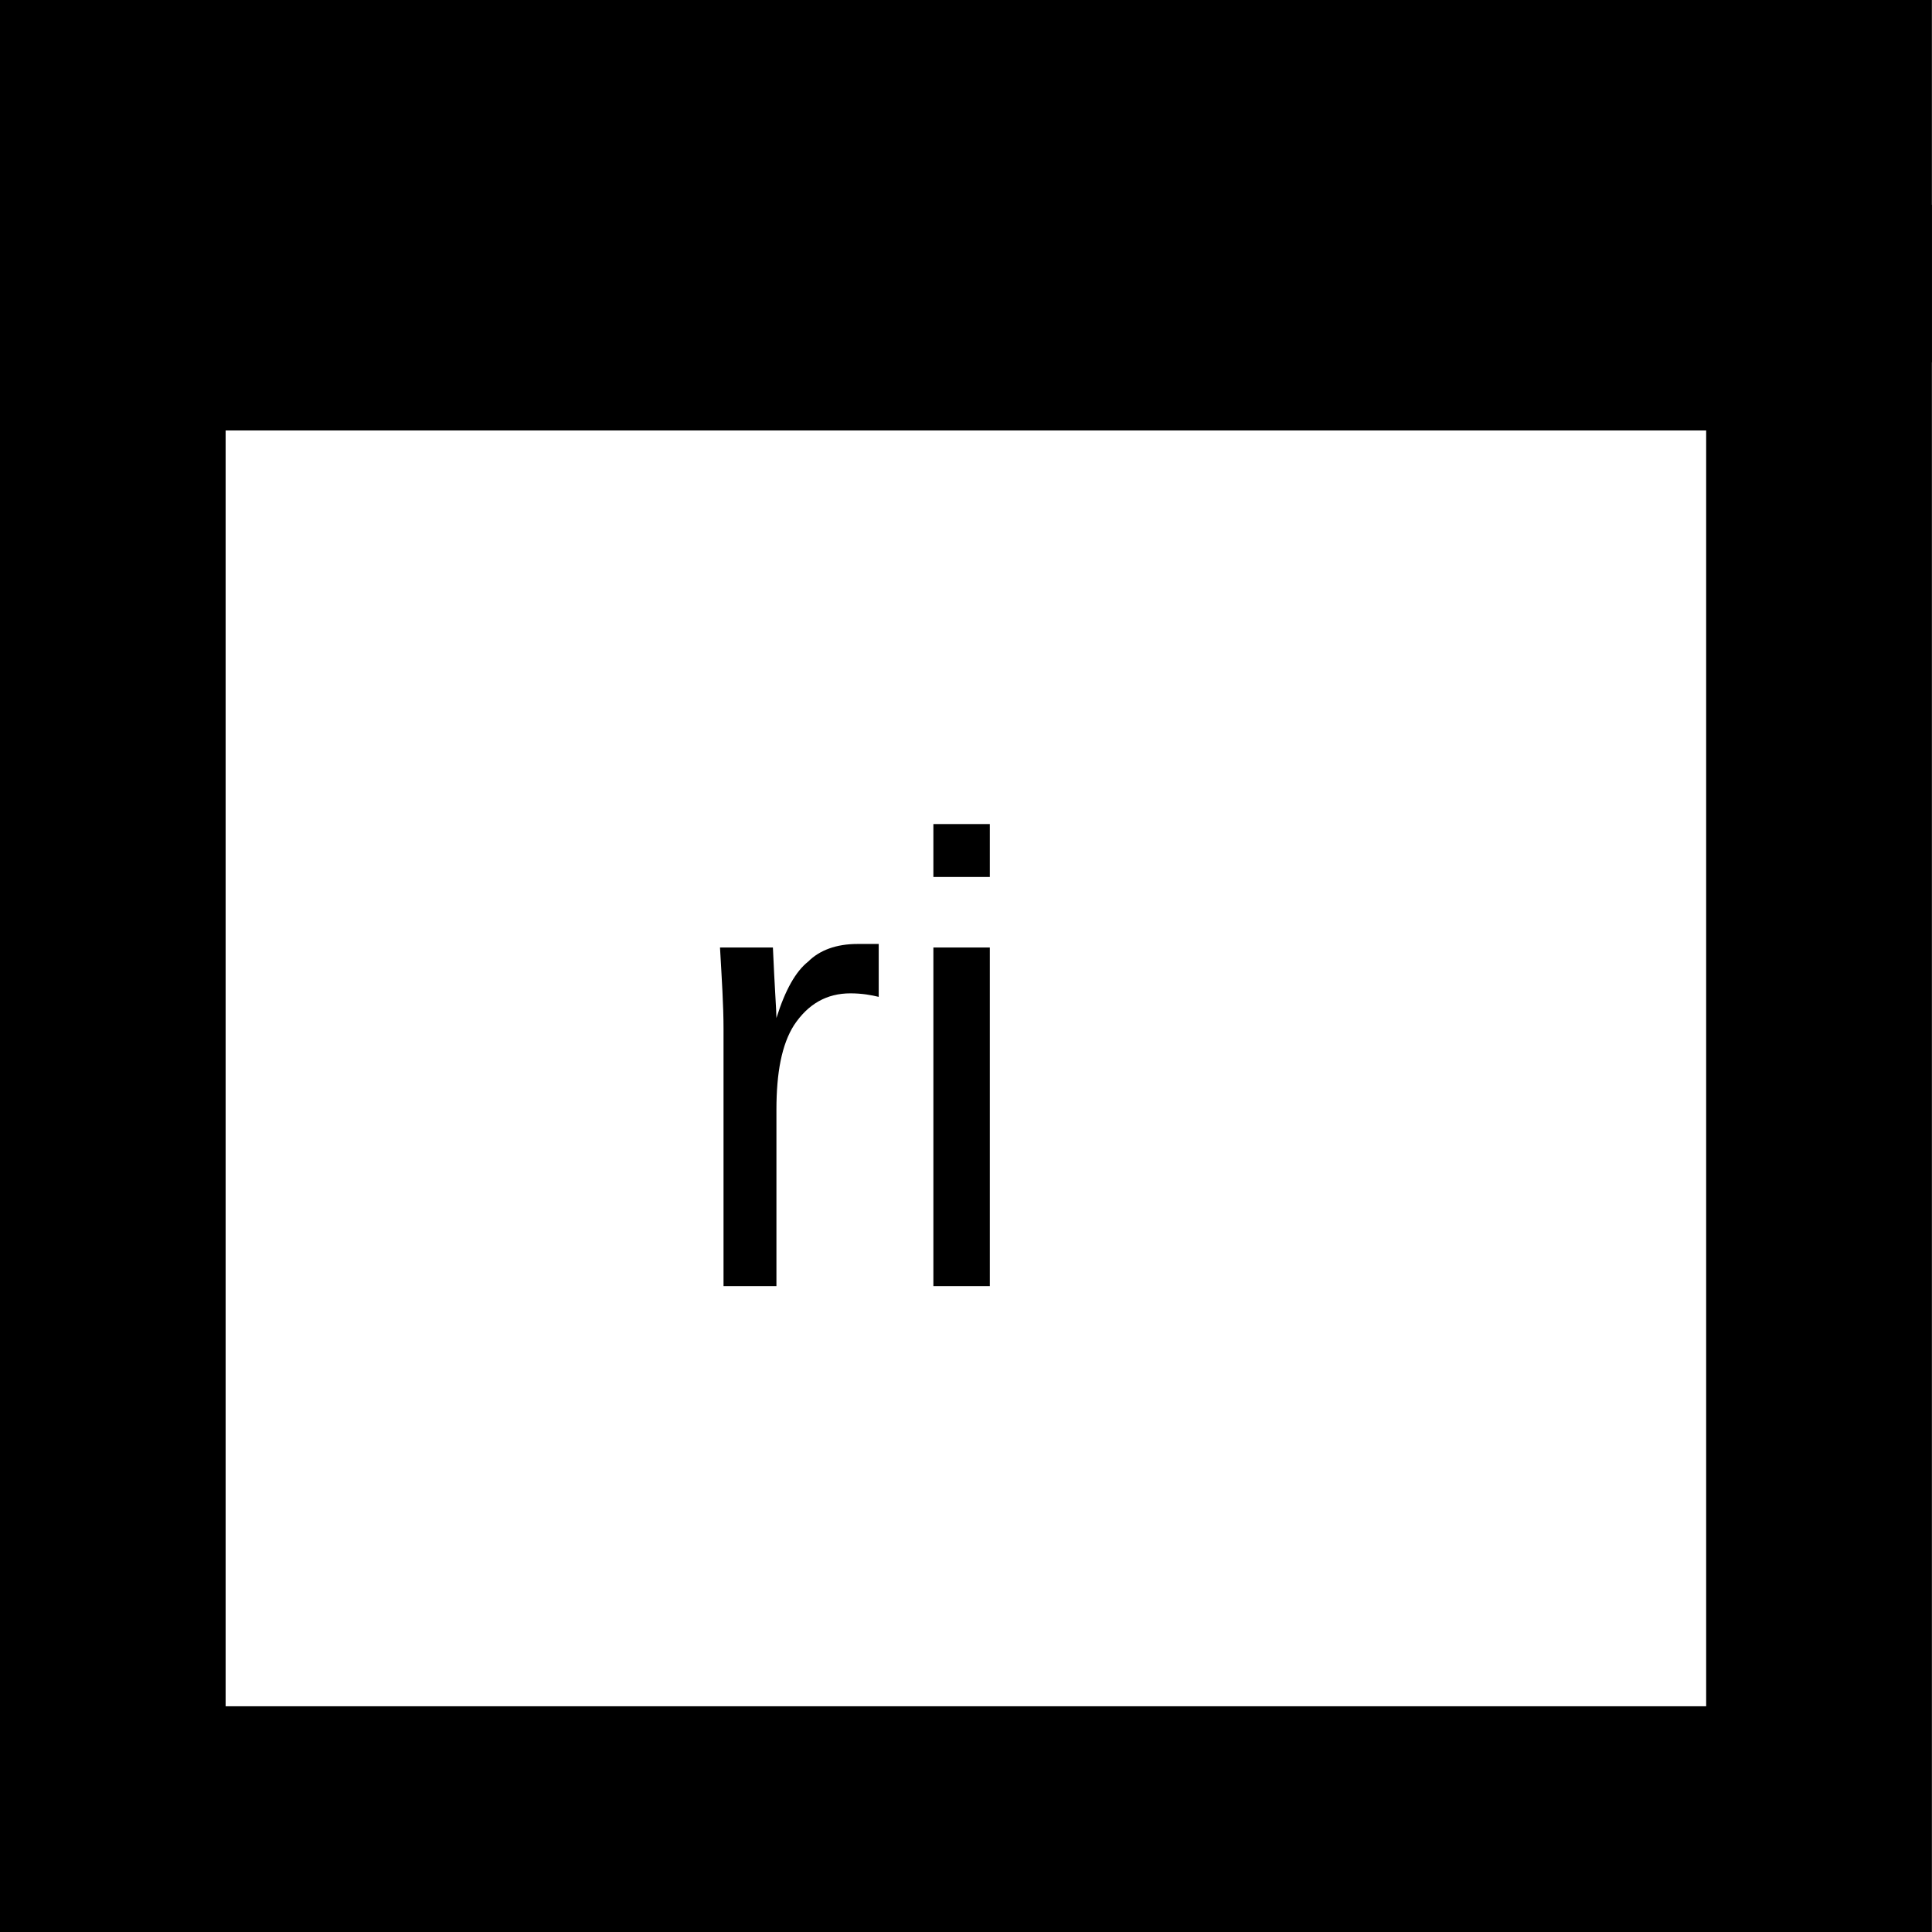
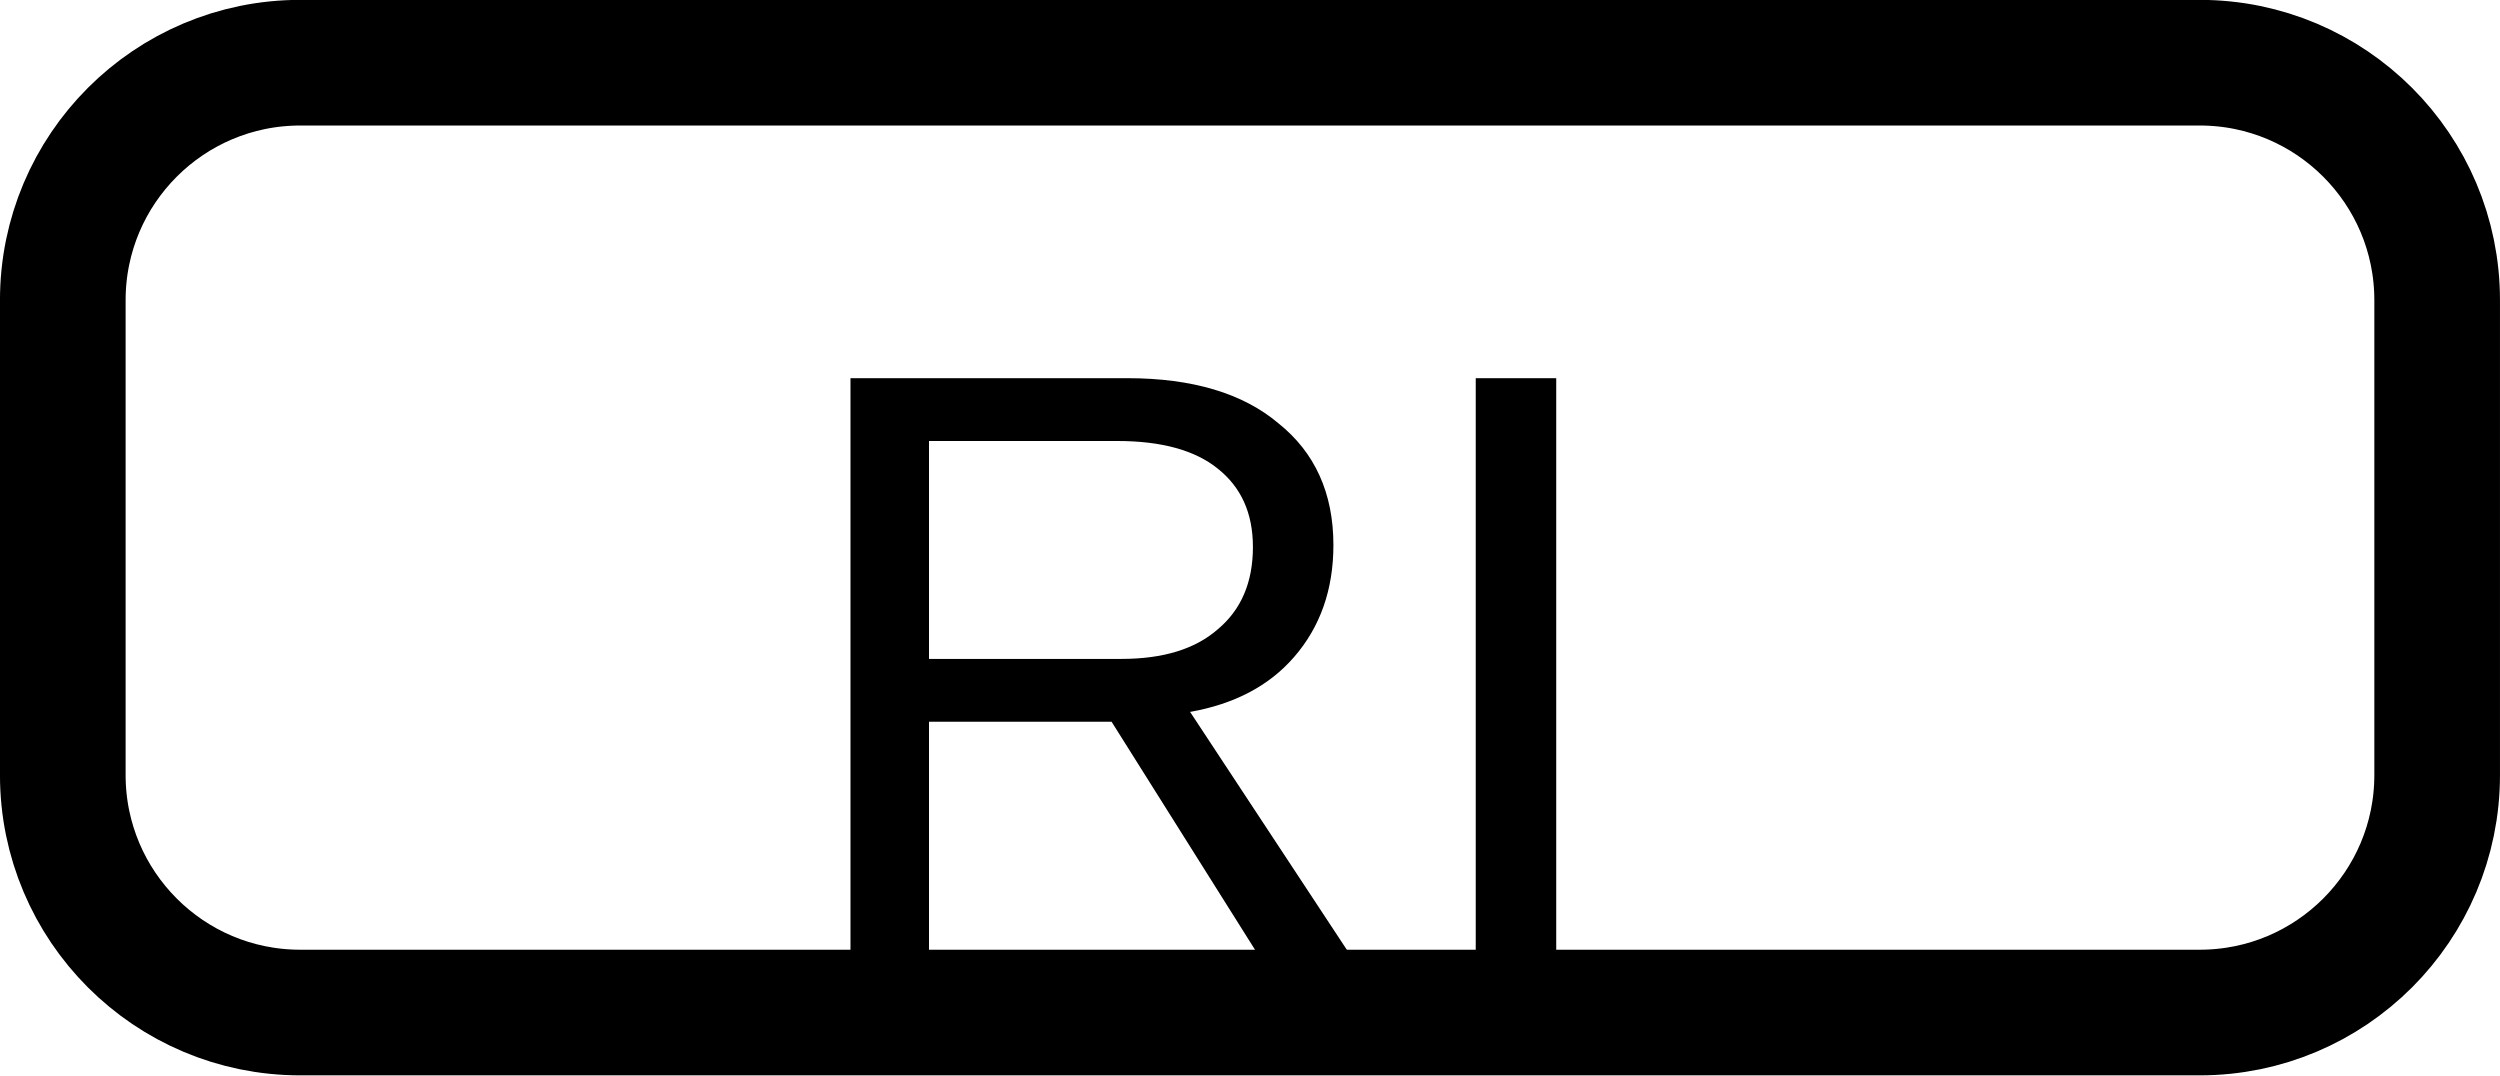
- <svg xmlns="http://www.w3.org/2000/svg" viewBox="0 0 8.559 8.559" width="8.559mm" height="8.559mm" version="1.1" id="svg6">
+ <svg xmlns="http://www.w3.org/2000/svg" viewBox="0 0 19.898 8.559" width="19.898mm" height="8.559mm" version="1.1" id="svg5">
  <defs id="defs4">
    <marker id="DistanceX" orient="auto" refX="0" refY="0" style="overflow:visible">
      <path d="M 3,-3 -3,3 M 0,-5 V 5" style="stroke:#000000;stroke-width:0.5" id="path1" />
    </marker>
    <pattern id="Hatch" patternUnits="userSpaceOnUse" width="8" height="8" x="0" y="0">
      <path d="M8 4 l-4,4" stroke="#000000" stroke-width="0.25" linecap="square" id="path2" />
      <path d="M6 2 l-4,4" stroke="#000000" stroke-width="0.25" linecap="square" id="path3" />
      <path d="M4 0 l-4,4" stroke="#000000" stroke-width="0.25" linecap="square" id="path4" />
    </pattern>
    <symbol id="*Model_Space" />
    <symbol id="*Paper_Space" />
  </defs>
-   <g id="g6" transform="translate(4.279528,-1118.24)">
-     <path d="m -3.78,1118.74 h 7.559 v 0.605 h -7.559 z" style="fill:none;stroke:#000000" id="path5" />
-     <path d="m -3.78,1119.647 h 7.559 v 6.652 h -7.559 z" style="fill:none;stroke:#000000" id="path6" />
-     <text x="-1.276" y="1123.937" style="font-size:2.835px;line-height:125%;font-family:Arial;text-anchor:start;fill:#000000" id="text6">
-       <tspan dx="0" dy="0" id="tspan6" x="-1.276" y="1123.937">ri</tspan>
+   <g id="g5" transform="translate(9.948819,-1118.24)">
+     <text x="-3.742" y="1125.921" style="font-size:6.803px;line-height:125%;font-family:Arial;text-anchor:start;fill:#000000" id="text4">
+       <tspan dx="0" dy="0" id="tspan4" x="-3.742" y="1125.921">RI</tspan>
    </text>
+     <path d="m -7.559,1126.299 h 15.118 a 1.89,1.89 0 0 0 1.89,-1.89 v -3.78 a 1.89,1.89 0 0 0 -1.89,-1.89 h -15.118 a 1.89,1.89 0 0 0 -1.89,1.89 v 3.78 a 1.89,1.89 0 0 0 1.89,1.89 z" style="fill:none;stroke:#000000" id="path5" />
  </g>
</svg>
